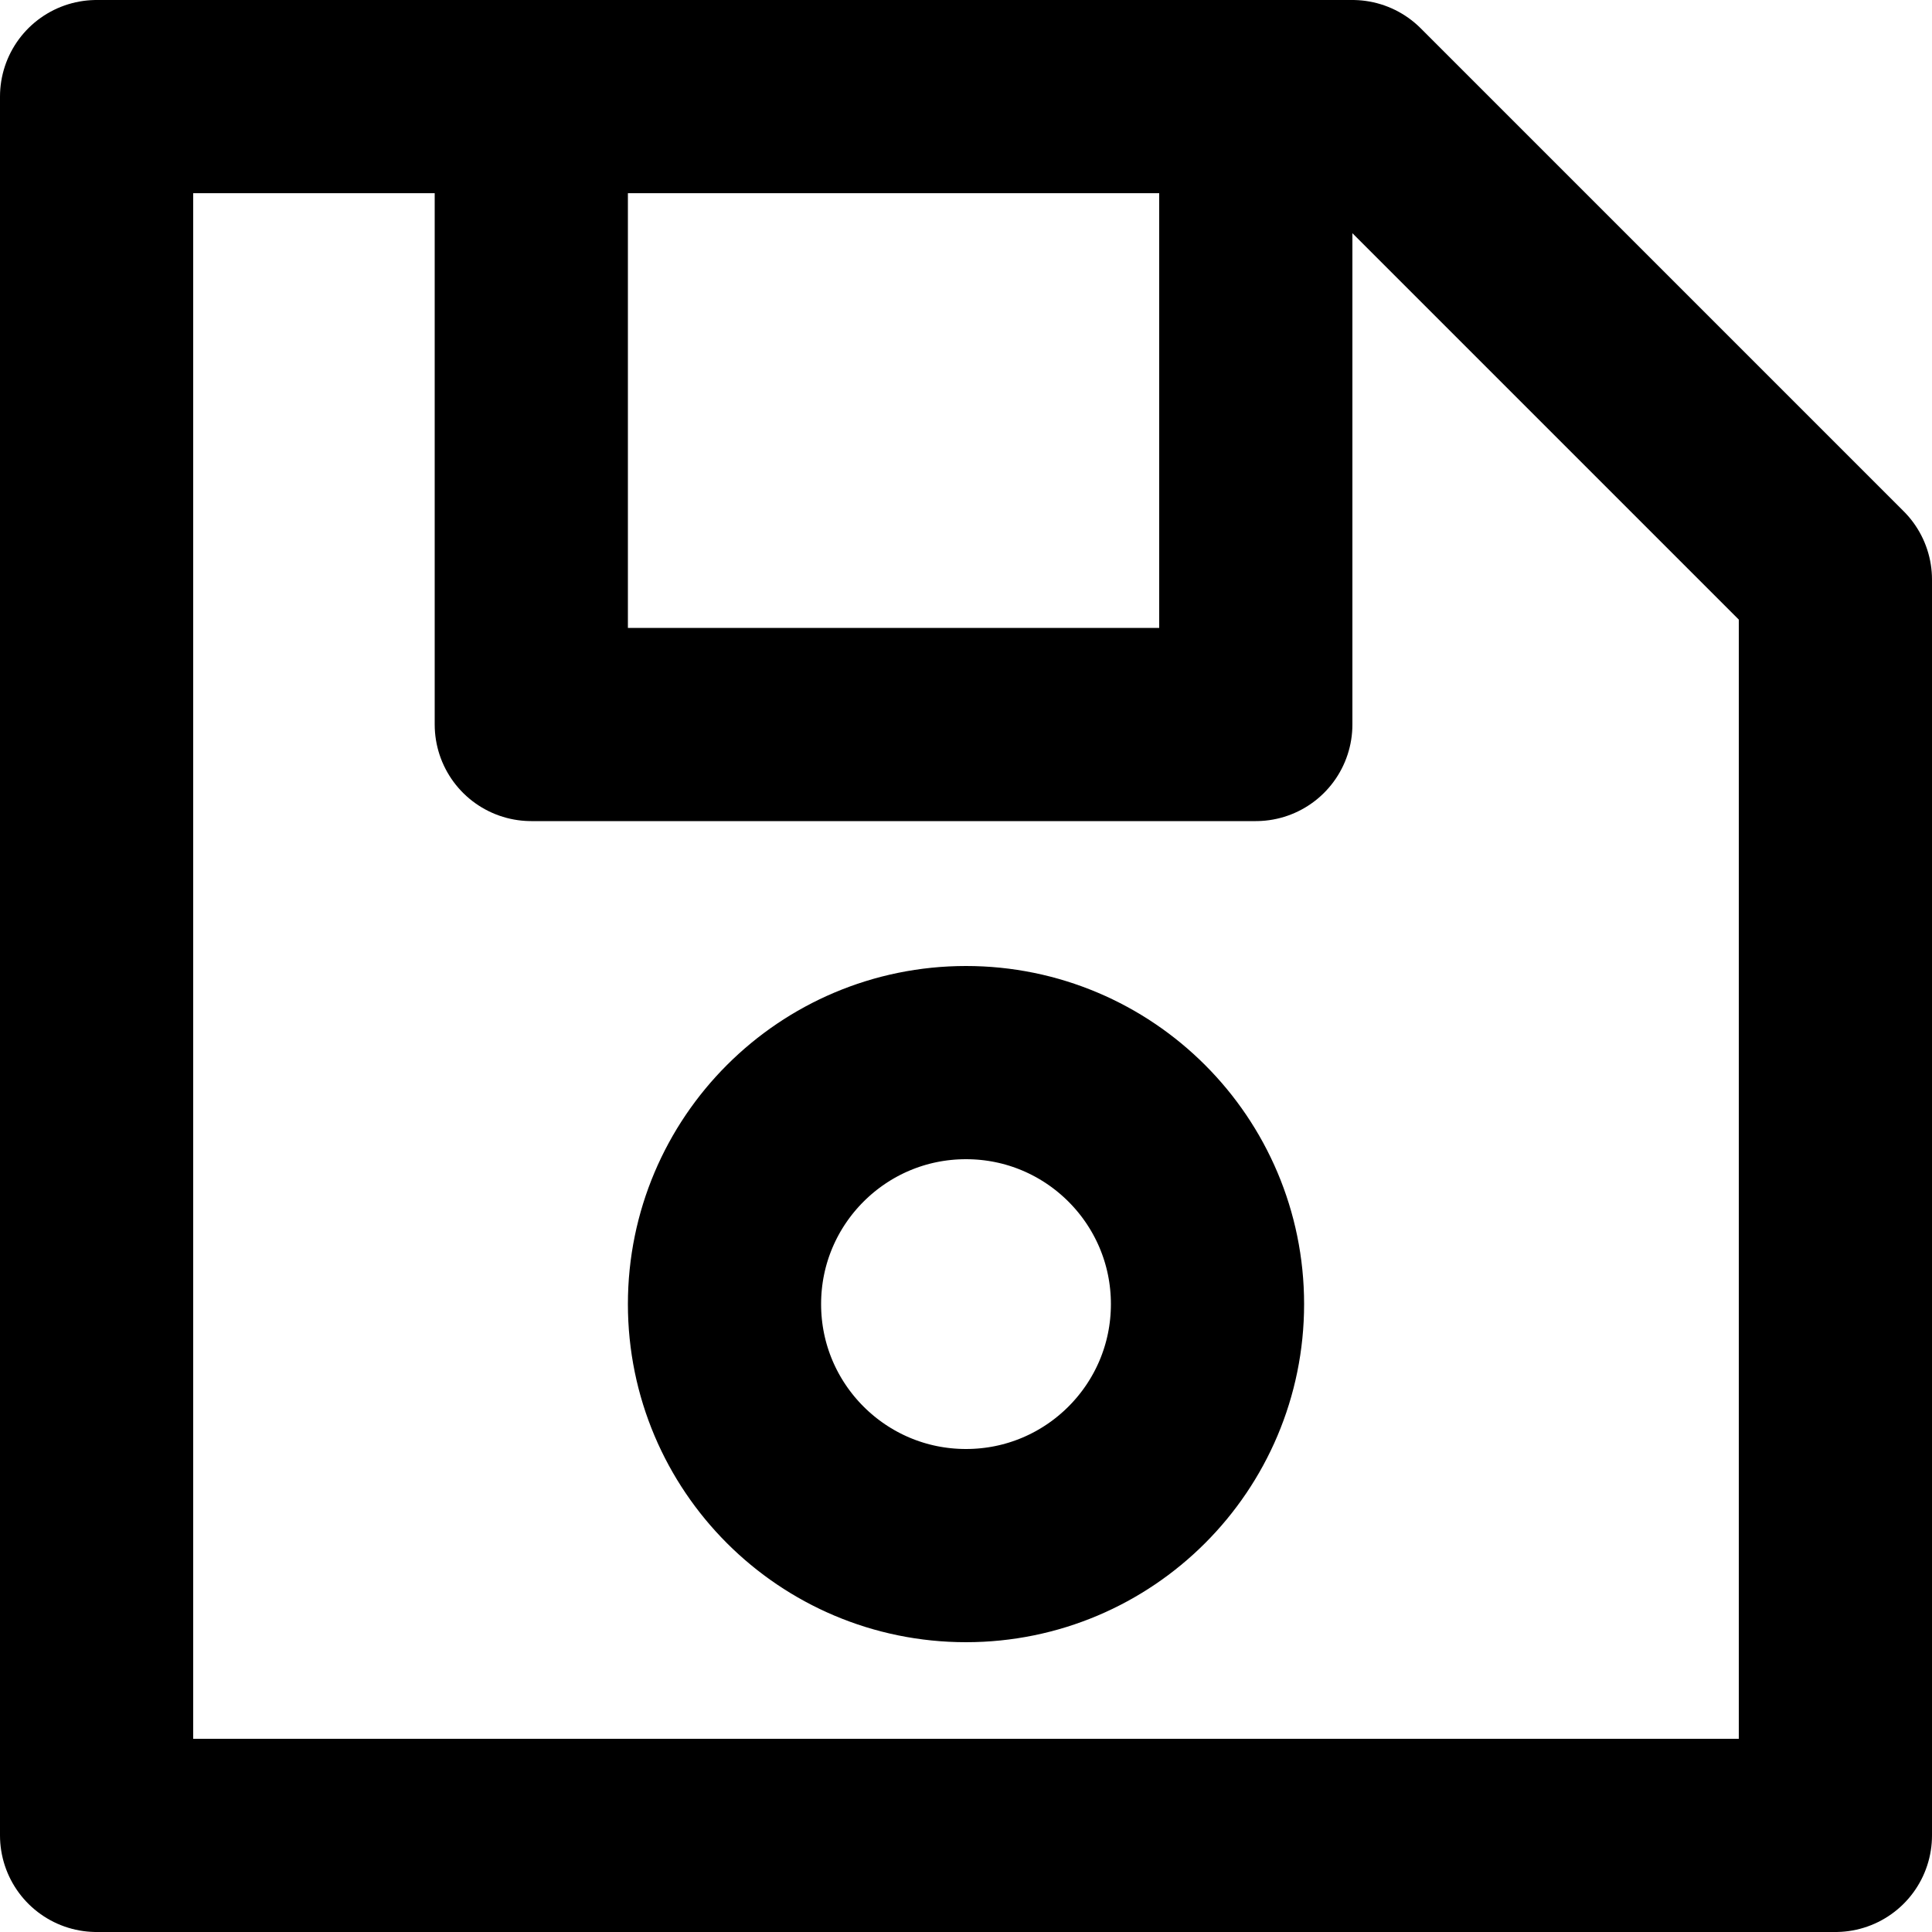
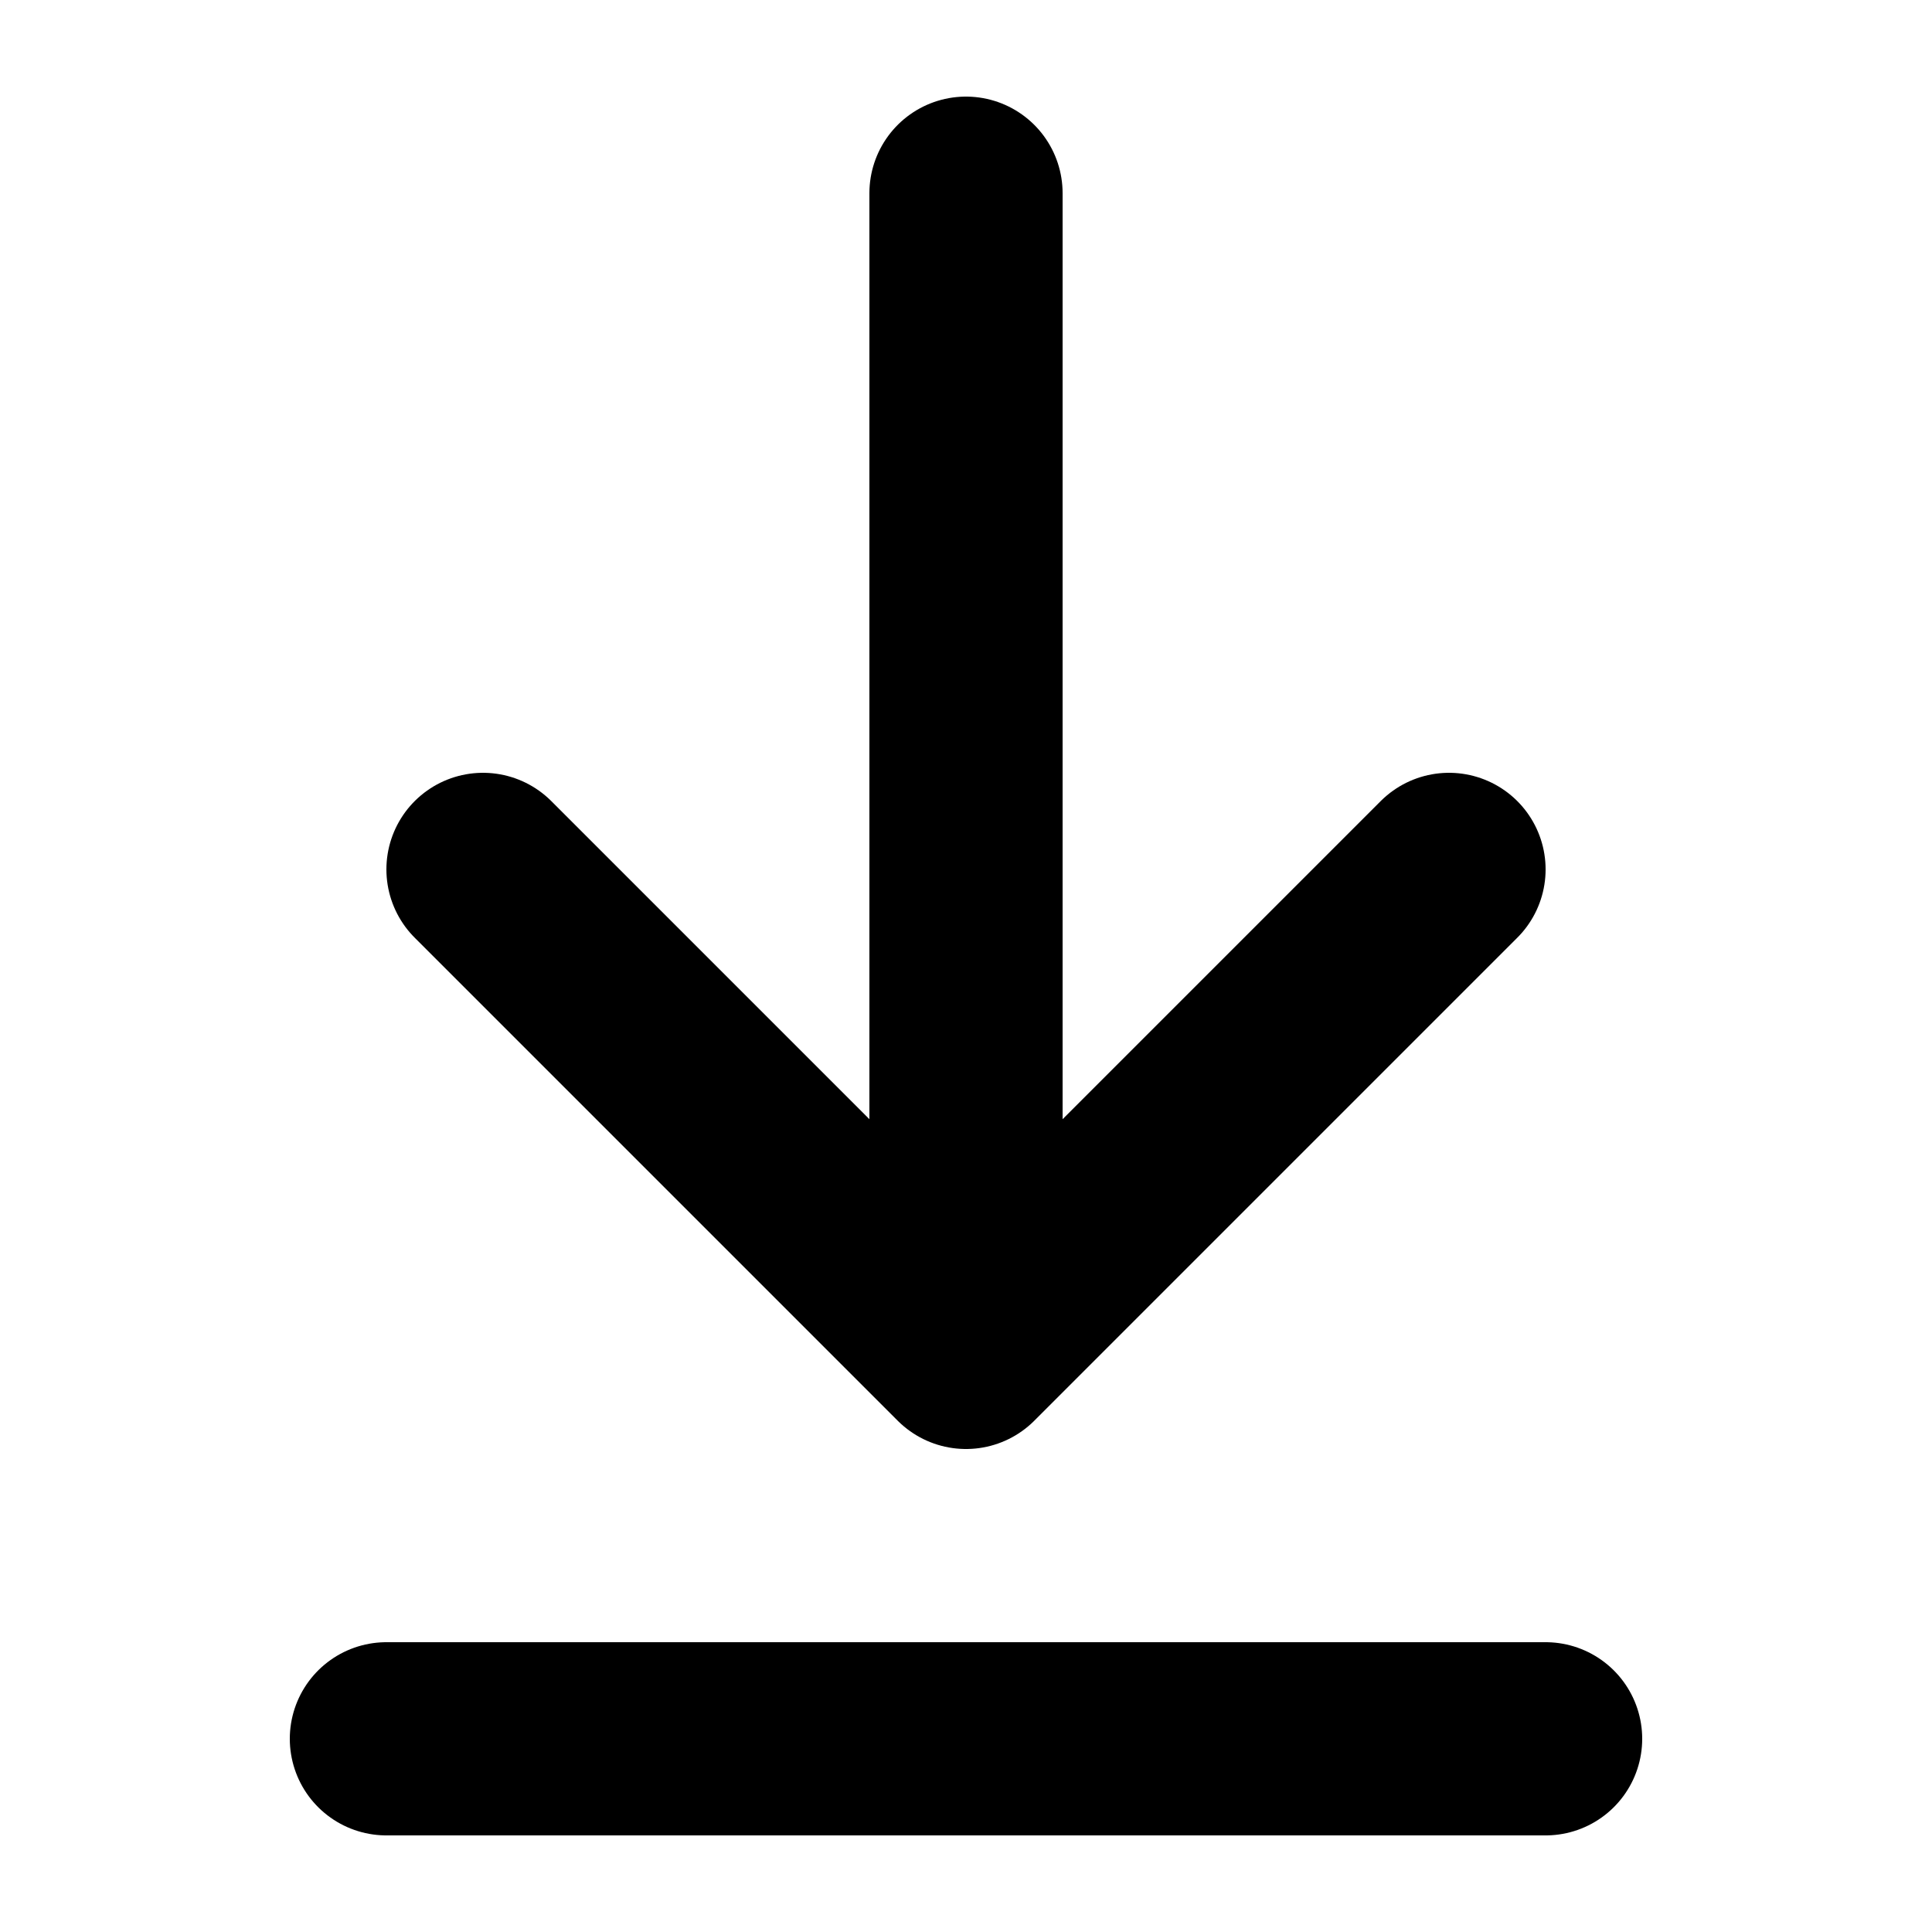
<svg xmlns="http://www.w3.org/2000/svg" viewBox="0 0 100 100">
-   <path fill="none" stroke="currentColor" stroke-width="10" stroke-linejoin="round" d="       M 5 5       L 5 95       L 95 95       L 95 30       L 70 5       z       M 65 5       L 65 37.5       L 27.5 37.5       L 27.5 5       M 50 55       A 10 10 0 0 0 50 80       A 10 10 0 0 0 50 55     " />
+   <path fill="none" stroke="currentColor" stroke-width="10" stroke-linecap="round" stroke-linejoin="round" d="       M 50 10       L 50 70       M 25 45       L 50 70       L 75 45       M 20 90       L 80 90     " />
</svg>
